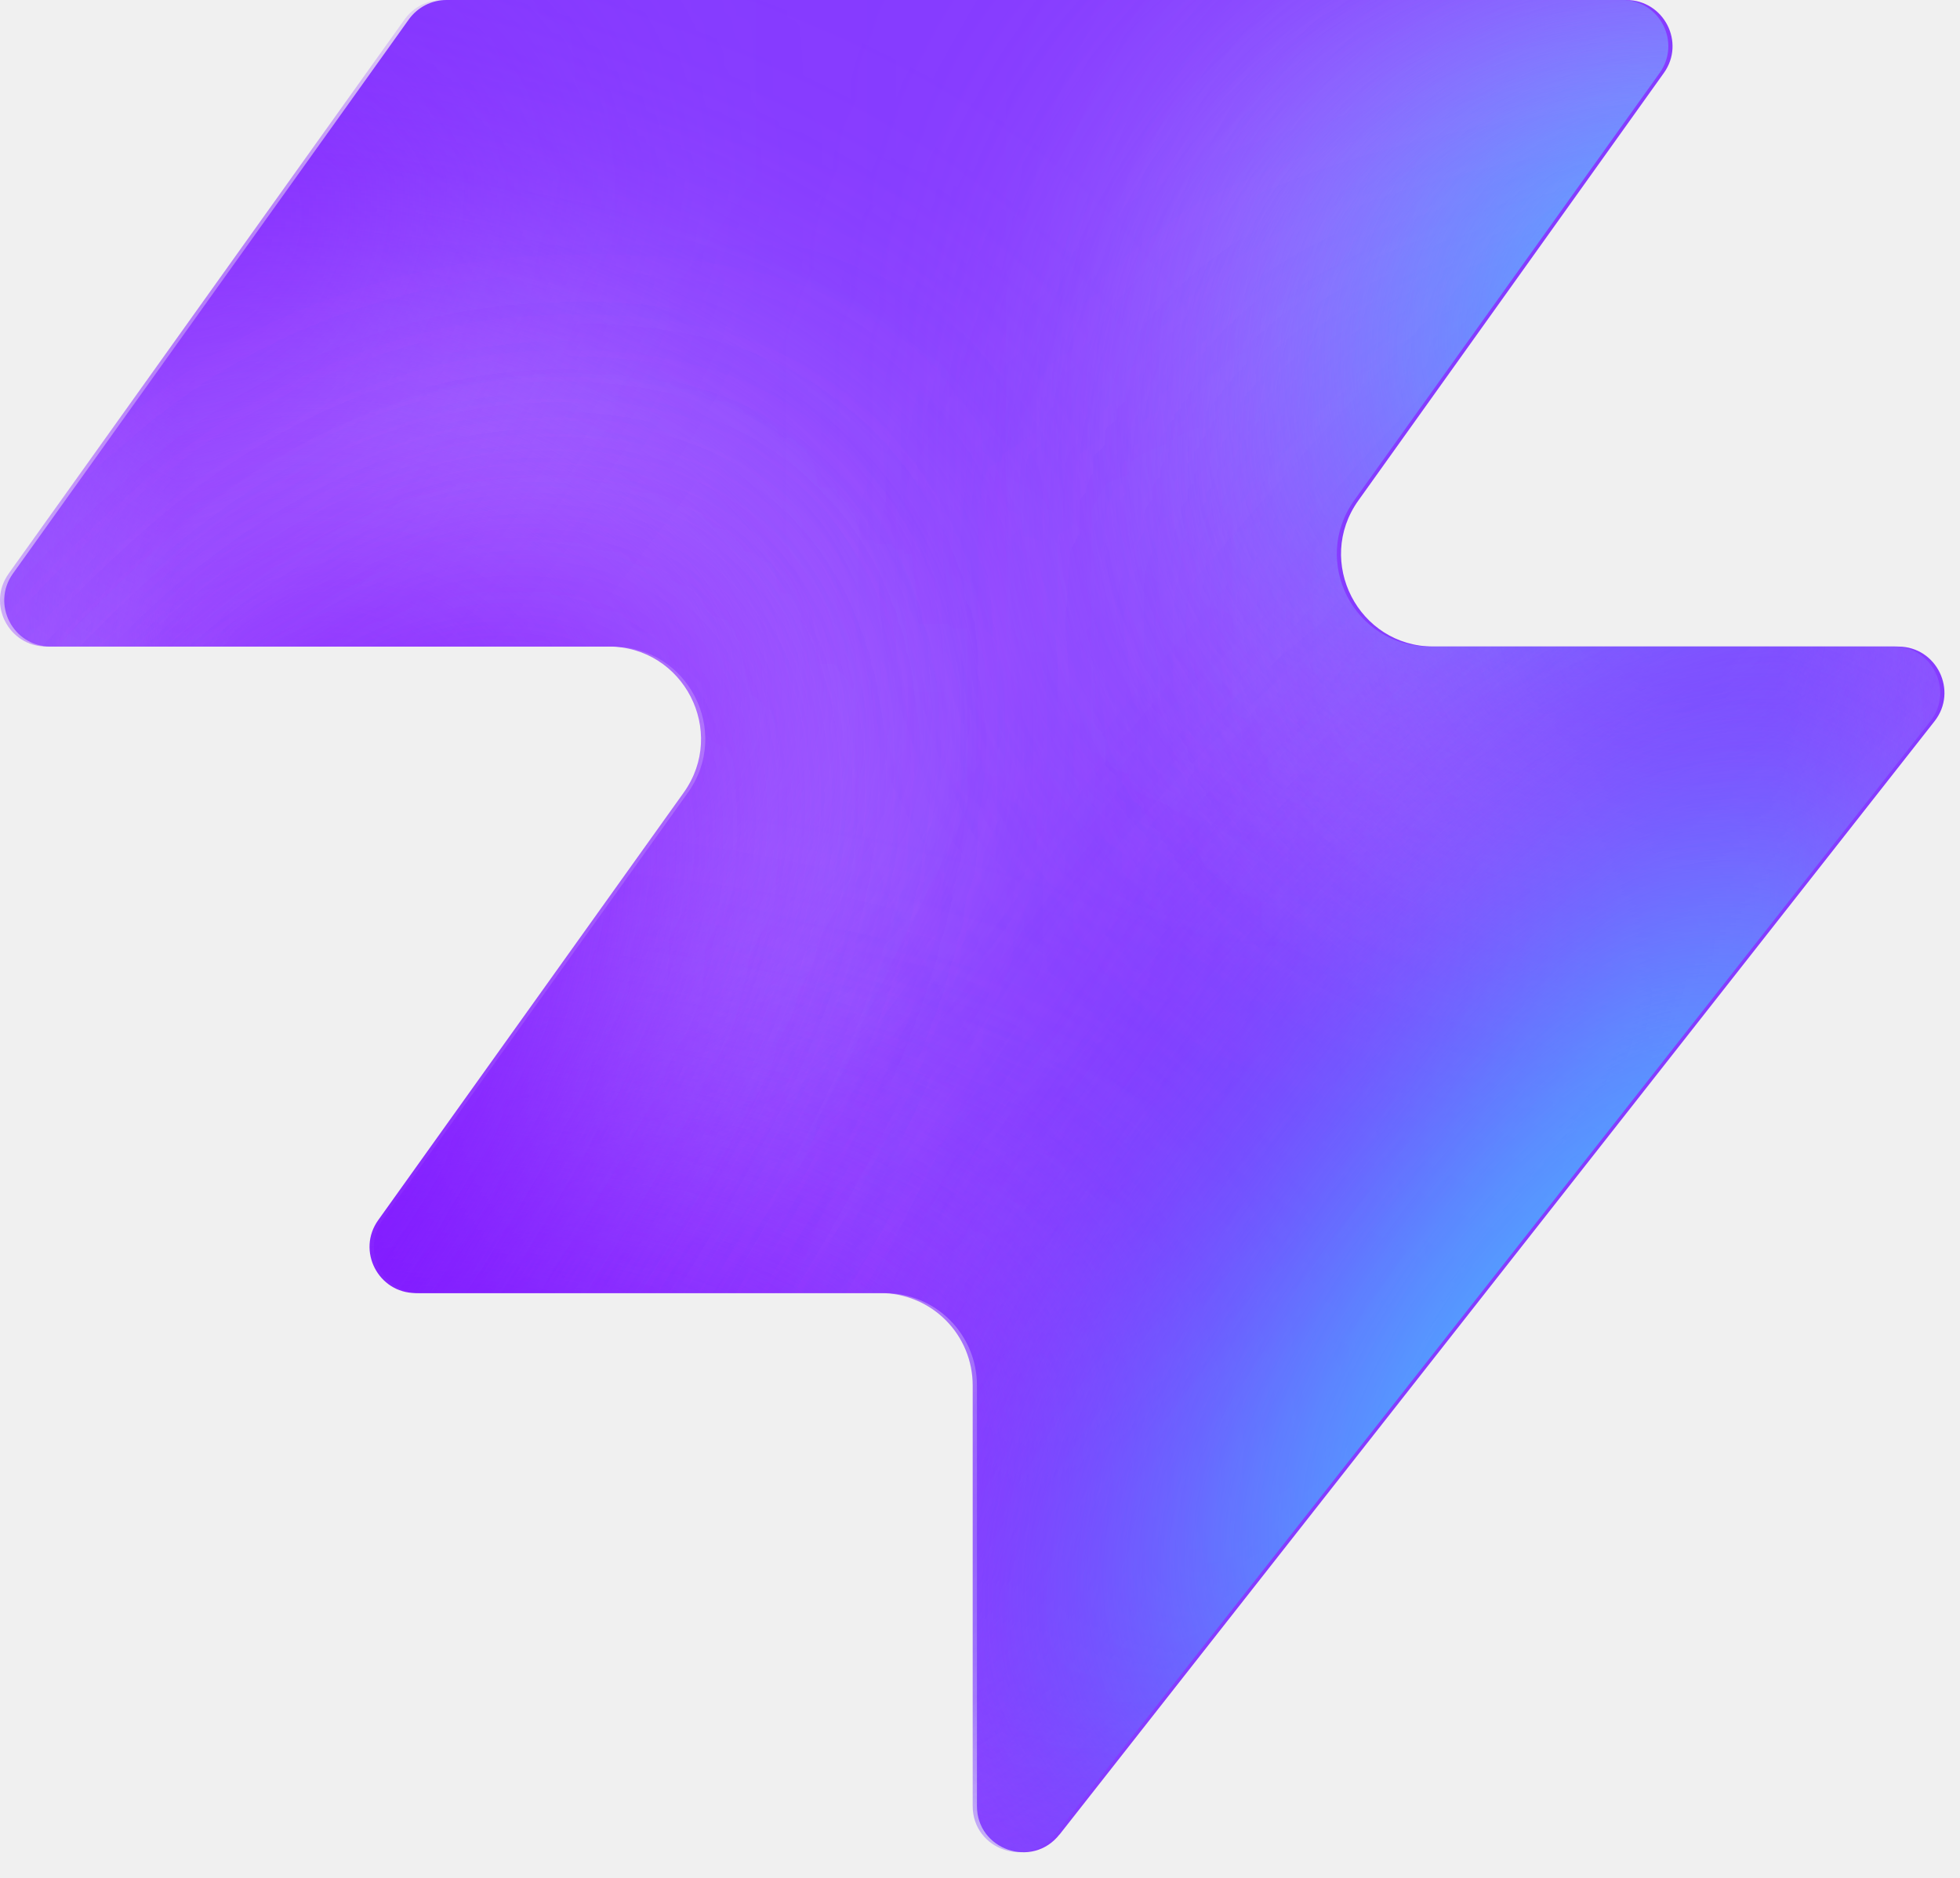
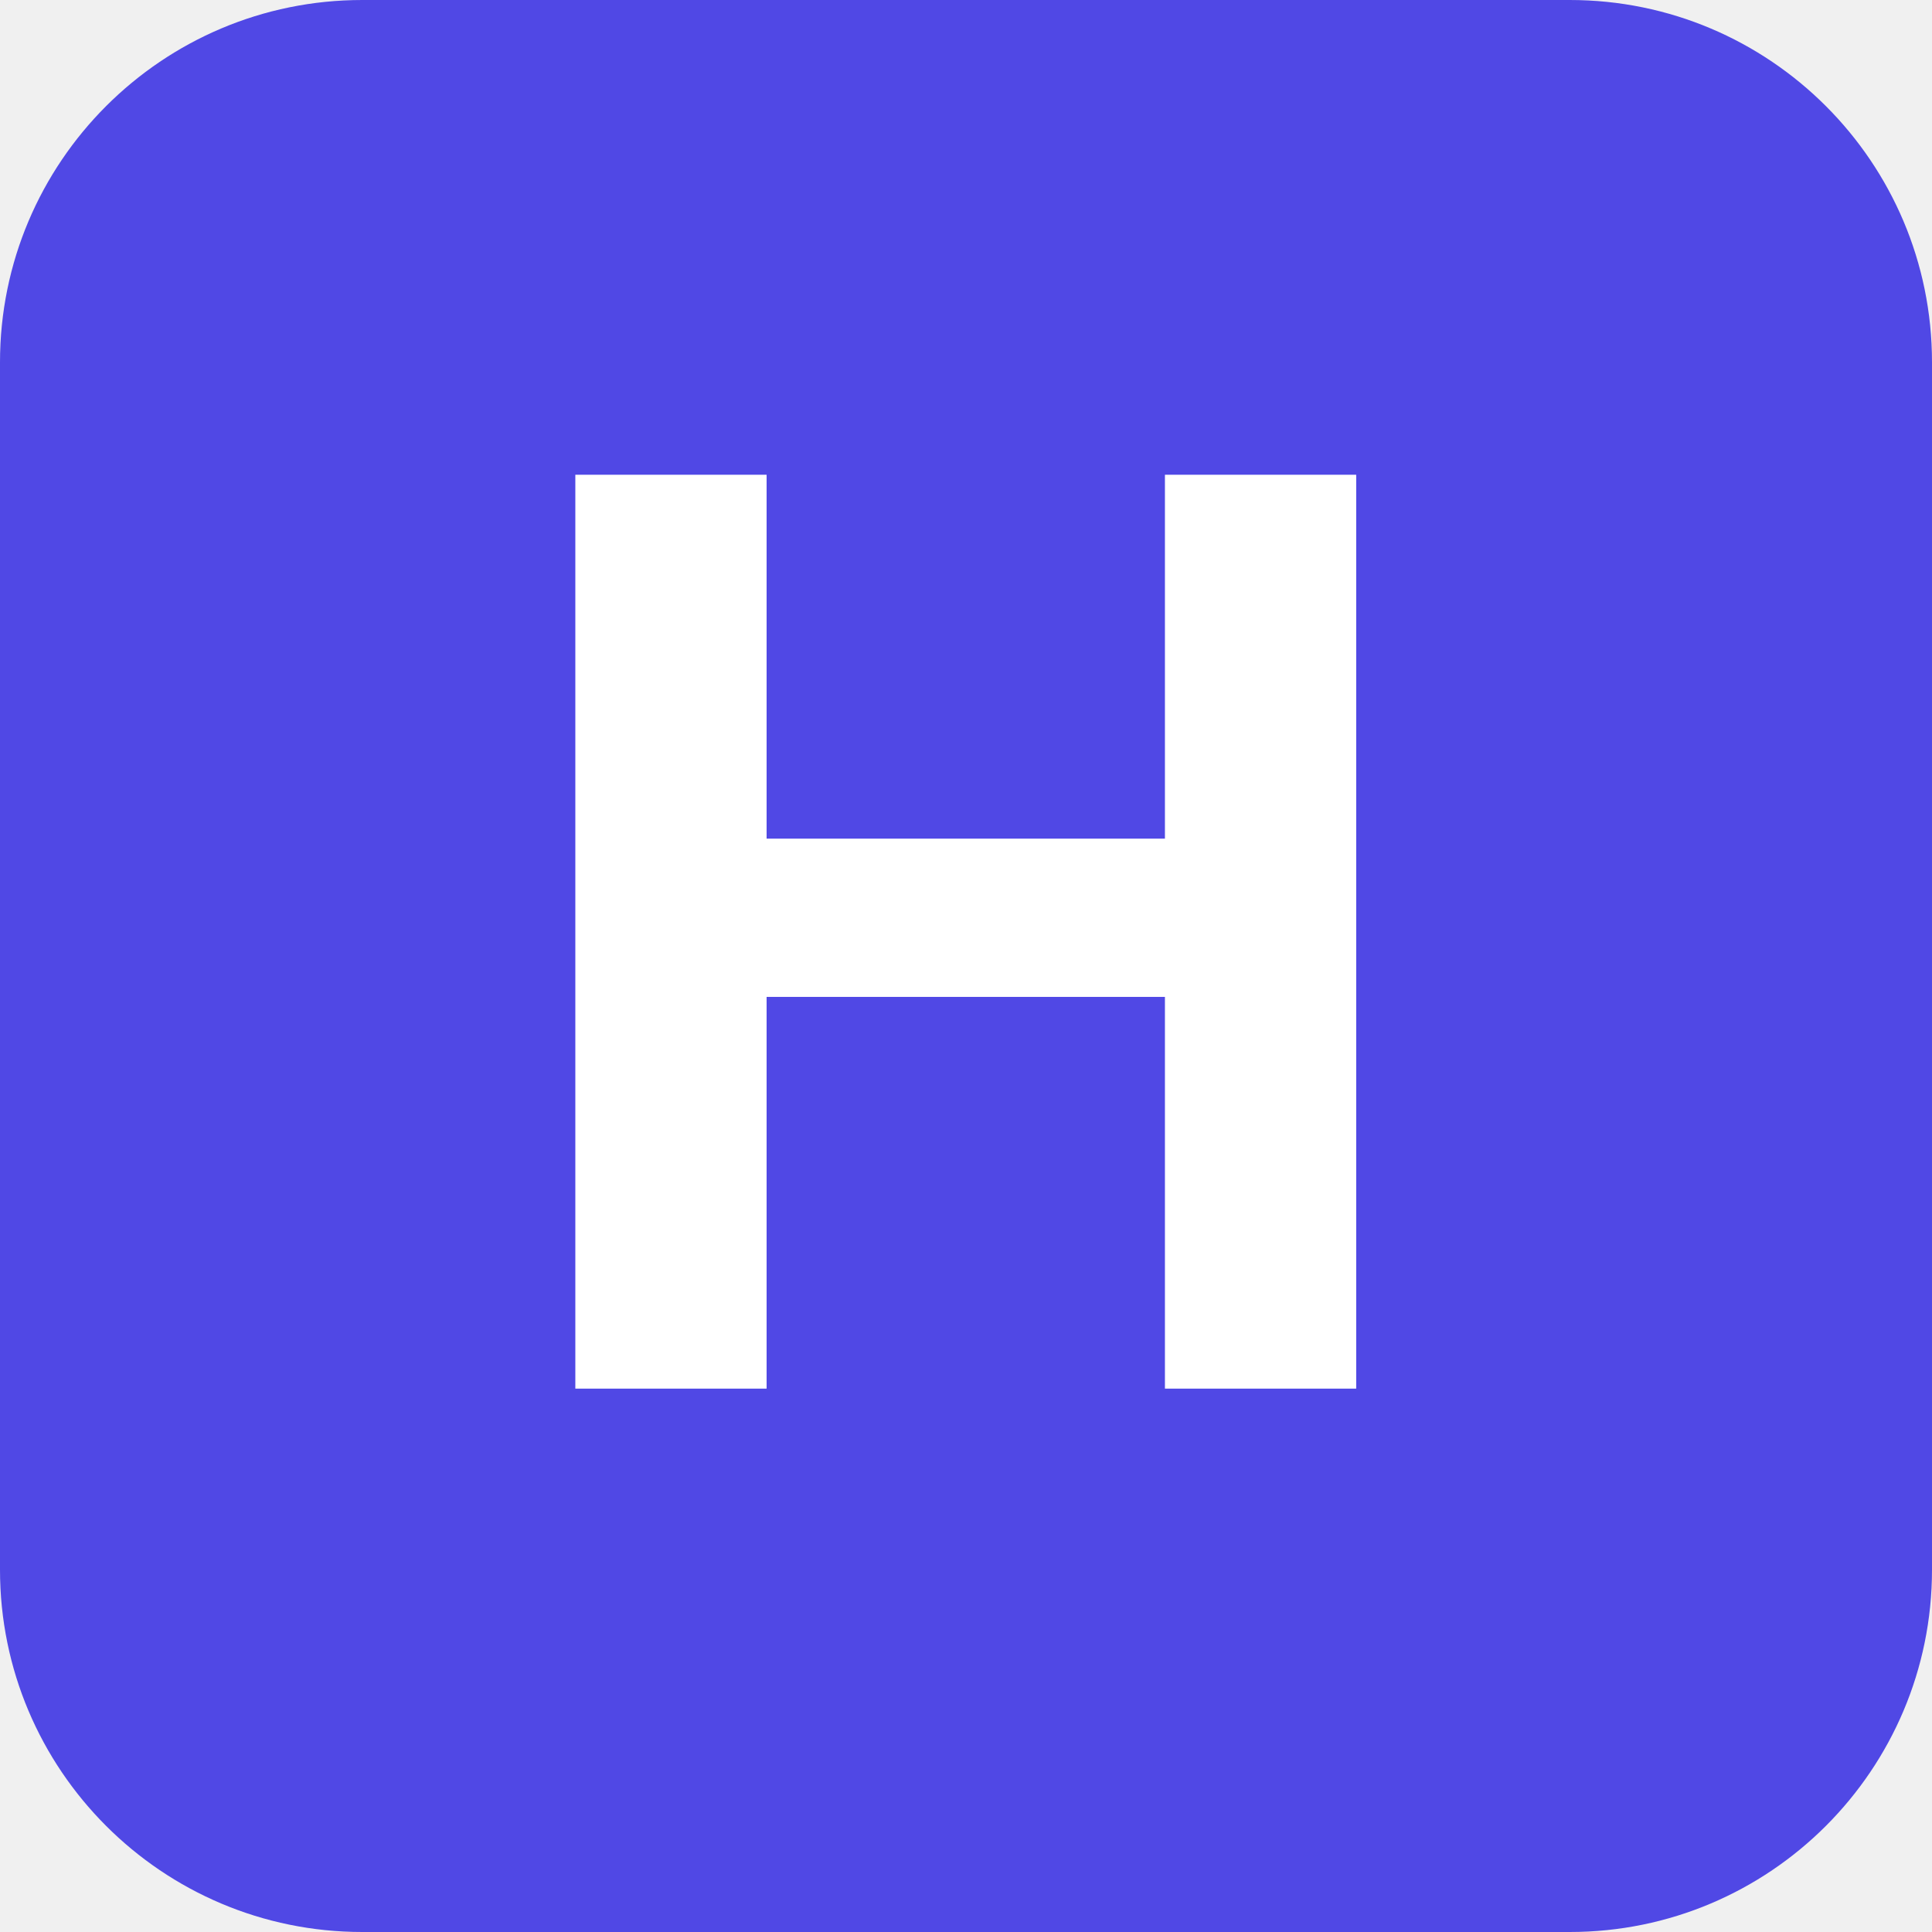
- <svg xmlns="http://www.w3.org/2000/svg" width="48" height="46" fill="none" viewBox="0 0 48 46">
-   <path fill="#863bff" d="M25.946 44.938c-.664.845-2.021.375-2.021-.698V33.937a2.26 2.26 0 0 0-2.262-2.262H10.287c-.92 0-1.456-1.04-.92-1.788l7.48-10.471c1.07-1.497 0-3.578-1.842-3.578H1.237c-.92 0-1.456-1.04-.92-1.788L10.013.474c.214-.297.556-.474.92-.474h28.894c.92 0 1.456 1.04.92 1.788l-7.48 10.471c-1.07 1.498 0 3.579 1.842 3.579h11.377c.943 0 1.473 1.088.89 1.83L25.947 44.94z" style="fill:#863bff;fill:color(display-p3 .525 .23 1);fill-opacity:1" />
-   <mask id="a" width="48" height="46" x="0" y="0" maskUnits="userSpaceOnUse" style="mask-type:alpha">
-     <path fill="#000" d="M25.842 44.938c-.664.844-2.021.375-2.021-.698V33.937a2.26 2.26 0 0 0-2.262-2.262H10.183c-.92 0-1.456-1.04-.92-1.788l7.48-10.471c1.07-1.498 0-3.579-1.842-3.579H1.133c-.92 0-1.456-1.04-.92-1.787L9.91.473c.214-.297.556-.474.92-.474h28.894c.92 0 1.456 1.04.92 1.788l-7.48 10.471c-1.07 1.498 0 3.578 1.842 3.578h11.377c.943 0 1.473 1.088.89 1.832L25.843 44.94z" style="fill:#000;fill-opacity:1" />
-   </mask>
-   <g mask="url(#a)">
-     <g filter="url(#b)">
-       <ellipse cx="5.508" cy="14.704" fill="#ede6ff" rx="5.508" ry="14.704" style="fill:#ede6ff;fill:color(display-p3 .927 .903 1);fill-opacity:1" transform="matrix(.00324 1 1 -.00324 -4.47 31.516)" />
-     </g>
-     <g filter="url(#c)">
-       <ellipse cx="10.399" cy="29.851" fill="#ede6ff" rx="10.399" ry="29.851" style="fill:#ede6ff;fill:color(display-p3 .927 .903 1);fill-opacity:1" transform="matrix(.00324 1 1 -.00324 -39.328 7.883)" />
-     </g>
-     <g filter="url(#d)">
-       <ellipse cx="5.508" cy="30.487" fill="#7e14ff" rx="5.508" ry="30.487" style="fill:#7e14ff;fill:color(display-p3 .492 .077 1);fill-opacity:1" transform="rotate(89.814 -25.913 -14.639)scale(1 -1)" />
-     </g>
-     <g filter="url(#e)">
-       <ellipse cx="5.508" cy="30.599" fill="#7e14ff" rx="5.508" ry="30.599" style="fill:#7e14ff;fill:color(display-p3 .492 .077 1);fill-opacity:1" transform="rotate(89.814 -32.644 -3.334)scale(1 -1)" />
-     </g>
-     <g filter="url(#f)">
-       <ellipse cx="5.508" cy="30.599" fill="#7e14ff" rx="5.508" ry="30.599" style="fill:#7e14ff;fill:color(display-p3 .492 .077 1);fill-opacity:1" transform="matrix(.00324 1 1 -.00324 -34.34 30.47)" />
-     </g>
-     <g filter="url(#g)">
-       <ellipse cx="14.072" cy="22.078" fill="#ede6ff" rx="14.072" ry="22.078" style="fill:#ede6ff;fill:color(display-p3 .927 .903 1);fill-opacity:1" transform="rotate(93.35 24.506 48.493)scale(-1 1)" />
-     </g>
-     <g filter="url(#h)">
-       <ellipse cx="3.47" cy="21.501" fill="#7e14ff" rx="3.47" ry="21.501" style="fill:#7e14ff;fill:color(display-p3 .492 .077 1);fill-opacity:1" transform="rotate(89.009 28.708 47.59)scale(-1 1)" />
-     </g>
-     <g filter="url(#i)">
-       <ellipse cx="3.47" cy="21.501" fill="#7e14ff" rx="3.47" ry="21.501" style="fill:#7e14ff;fill:color(display-p3 .492 .077 1);fill-opacity:1" transform="rotate(89.009 28.708 47.59)scale(-1 1)" />
-     </g>
-     <g filter="url(#j)">
-       <ellipse cx=".387" cy="8.972" fill="#7e14ff" rx="4.407" ry="29.108" style="fill:#7e14ff;fill:color(display-p3 .492 .077 1);fill-opacity:1" transform="rotate(39.51 .387 8.972)" />
-     </g>
-     <g filter="url(#k)">
-       <ellipse cx="47.523" cy="-6.092" fill="#7e14ff" rx="4.407" ry="29.108" style="fill:#7e14ff;fill:color(display-p3 .492 .077 1);fill-opacity:1" transform="rotate(37.892 47.523 -6.092)" />
-     </g>
-     <g filter="url(#l)">
-       <ellipse cx="41.412" cy="6.333" fill="#47bfff" rx="5.971" ry="9.665" style="fill:#47bfff;fill:color(display-p3 .28 .748 1);fill-opacity:1" transform="rotate(37.892 41.412 6.333)" />
-     </g>
-     <g filter="url(#m)">
-       <ellipse cx="-1.879" cy="38.332" fill="#7e14ff" rx="4.407" ry="29.108" style="fill:#7e14ff;fill:color(display-p3 .492 .077 1);fill-opacity:1" transform="rotate(37.892 -1.88 38.332)" />
-     </g>
-     <g filter="url(#n)">
-       <ellipse cx="-1.879" cy="38.332" fill="#7e14ff" rx="4.407" ry="29.108" style="fill:#7e14ff;fill:color(display-p3 .492 .077 1);fill-opacity:1" transform="rotate(37.892 -1.88 38.332)" />
-     </g>
-     <g filter="url(#o)">
-       <ellipse cx="35.651" cy="29.907" fill="#7e14ff" rx="4.407" ry="29.108" style="fill:#7e14ff;fill:color(display-p3 .492 .077 1);fill-opacity:1" transform="rotate(37.892 35.651 29.907)" />
-     </g>
-     <g filter="url(#p)">
-       <ellipse cx="38.418" cy="32.4" fill="#47bfff" rx="5.971" ry="15.297" style="fill:#47bfff;fill:color(display-p3 .28 .748 1);fill-opacity:1" transform="rotate(37.892 38.418 32.4)" />
-     </g>
-   </g>
-   <defs>
-     <filter id="b" width="60.045" height="41.654" x="-19.77" y="16.149" color-interpolation-filters="sRGB" filterUnits="userSpaceOnUse">
-       <feFlood flood-opacity="0" result="BackgroundImageFix" />
-       <feBlend in="SourceGraphic" in2="BackgroundImageFix" result="shape" />
-       <feGaussianBlur result="effect1_foregroundBlur_2002_17158" stdDeviation="7.659" />
-     </filter>
-     <filter id="c" width="90.34" height="51.437" x="-54.613" y="-7.533" color-interpolation-filters="sRGB" filterUnits="userSpaceOnUse">
-       <feFlood flood-opacity="0" result="BackgroundImageFix" />
-       <feBlend in="SourceGraphic" in2="BackgroundImageFix" result="shape" />
-       <feGaussianBlur result="effect1_foregroundBlur_2002_17158" stdDeviation="7.659" />
-     </filter>
-     <filter id="d" width="79.355" height="29.4" x="-49.64" y="2.03" color-interpolation-filters="sRGB" filterUnits="userSpaceOnUse">
-       <feFlood flood-opacity="0" result="BackgroundImageFix" />
-       <feBlend in="SourceGraphic" in2="BackgroundImageFix" result="shape" />
-       <feGaussianBlur result="effect1_foregroundBlur_2002_17158" stdDeviation="4.596" />
-     </filter>
-     <filter id="e" width="79.579" height="29.4" x="-45.045" y="20.029" color-interpolation-filters="sRGB" filterUnits="userSpaceOnUse">
-       <feFlood flood-opacity="0" result="BackgroundImageFix" />
-       <feBlend in="SourceGraphic" in2="BackgroundImageFix" result="shape" />
-       <feGaussianBlur result="effect1_foregroundBlur_2002_17158" stdDeviation="4.596" />
-     </filter>
-     <filter id="f" width="79.579" height="29.4" x="-43.513" y="21.178" color-interpolation-filters="sRGB" filterUnits="userSpaceOnUse">
-       <feFlood flood-opacity="0" result="BackgroundImageFix" />
-       <feBlend in="SourceGraphic" in2="BackgroundImageFix" result="shape" />
-       <feGaussianBlur result="effect1_foregroundBlur_2002_17158" stdDeviation="4.596" />
-     </filter>
-     <filter id="g" width="74.749" height="58.852" x="15.756" y="-17.901" color-interpolation-filters="sRGB" filterUnits="userSpaceOnUse">
-       <feFlood flood-opacity="0" result="BackgroundImageFix" />
-       <feBlend in="SourceGraphic" in2="BackgroundImageFix" result="shape" />
-       <feGaussianBlur result="effect1_foregroundBlur_2002_17158" stdDeviation="7.659" />
-     </filter>
-     <filter id="h" width="61.377" height="25.362" x="23.548" y="2.284" color-interpolation-filters="sRGB" filterUnits="userSpaceOnUse">
-       <feFlood flood-opacity="0" result="BackgroundImageFix" />
-       <feBlend in="SourceGraphic" in2="BackgroundImageFix" result="shape" />
-       <feGaussianBlur result="effect1_foregroundBlur_2002_17158" stdDeviation="4.596" />
-     </filter>
-     <filter id="i" width="61.377" height="25.362" x="23.548" y="2.284" color-interpolation-filters="sRGB" filterUnits="userSpaceOnUse">
-       <feFlood flood-opacity="0" result="BackgroundImageFix" />
-       <feBlend in="SourceGraphic" in2="BackgroundImageFix" result="shape" />
-       <feGaussianBlur result="effect1_foregroundBlur_2002_17158" stdDeviation="4.596" />
-     </filter>
-     <filter id="j" width="56.045" height="63.649" x="-27.636" y="-22.853" color-interpolation-filters="sRGB" filterUnits="userSpaceOnUse">
-       <feFlood flood-opacity="0" result="BackgroundImageFix" />
-       <feBlend in="SourceGraphic" in2="BackgroundImageFix" result="shape" />
-       <feGaussianBlur result="effect1_foregroundBlur_2002_17158" stdDeviation="4.596" />
-     </filter>
-     <filter id="k" width="54.814" height="64.646" x="20.116" y="-38.415" color-interpolation-filters="sRGB" filterUnits="userSpaceOnUse">
-       <feFlood flood-opacity="0" result="BackgroundImageFix" />
-       <feBlend in="SourceGraphic" in2="BackgroundImageFix" result="shape" />
-       <feGaussianBlur result="effect1_foregroundBlur_2002_17158" stdDeviation="4.596" />
-     </filter>
-     <filter id="l" width="33.541" height="35.313" x="24.641" y="-11.323" color-interpolation-filters="sRGB" filterUnits="userSpaceOnUse">
-       <feFlood flood-opacity="0" result="BackgroundImageFix" />
-       <feBlend in="SourceGraphic" in2="BackgroundImageFix" result="shape" />
-       <feGaussianBlur result="effect1_foregroundBlur_2002_17158" stdDeviation="4.596" />
-     </filter>
-     <filter id="m" width="54.814" height="64.646" x="-29.286" y="6.009" color-interpolation-filters="sRGB" filterUnits="userSpaceOnUse">
-       <feFlood flood-opacity="0" result="BackgroundImageFix" />
-       <feBlend in="SourceGraphic" in2="BackgroundImageFix" result="shape" />
-       <feGaussianBlur result="effect1_foregroundBlur_2002_17158" stdDeviation="4.596" />
-     </filter>
-     <filter id="n" width="54.814" height="64.646" x="-29.286" y="6.009" color-interpolation-filters="sRGB" filterUnits="userSpaceOnUse">
-       <feFlood flood-opacity="0" result="BackgroundImageFix" />
-       <feBlend in="SourceGraphic" in2="BackgroundImageFix" result="shape" />
-       <feGaussianBlur result="effect1_foregroundBlur_2002_17158" stdDeviation="4.596" />
-     </filter>
-     <filter id="o" width="54.814" height="64.646" x="8.244" y="-2.416" color-interpolation-filters="sRGB" filterUnits="userSpaceOnUse">
-       <feFlood flood-opacity="0" result="BackgroundImageFix" />
-       <feBlend in="SourceGraphic" in2="BackgroundImageFix" result="shape" />
-       <feGaussianBlur result="effect1_foregroundBlur_2002_17158" stdDeviation="4.596" />
-     </filter>
-     <filter id="p" width="39.409" height="43.623" x="18.713" y="10.588" color-interpolation-filters="sRGB" filterUnits="userSpaceOnUse">
-       <feFlood flood-opacity="0" result="BackgroundImageFix" />
-       <feBlend in="SourceGraphic" in2="BackgroundImageFix" result="shape" />
-       <feGaussianBlur result="effect1_foregroundBlur_2002_17158" stdDeviation="4.596" />
-     </filter>
-   </defs>
+ <svg xmlns="http://www.w3.org/2000/svg" viewBox="0 0 128 128">
+   <rect width="128" height="128" rx="24" fill="#5048e5" />
+   <text x="64" y="92" text-anchor="middle" font-family="Arial, Helvetica, sans-serif" font-weight="bold" font-size="88" fill="white">H</text>
</svg>
